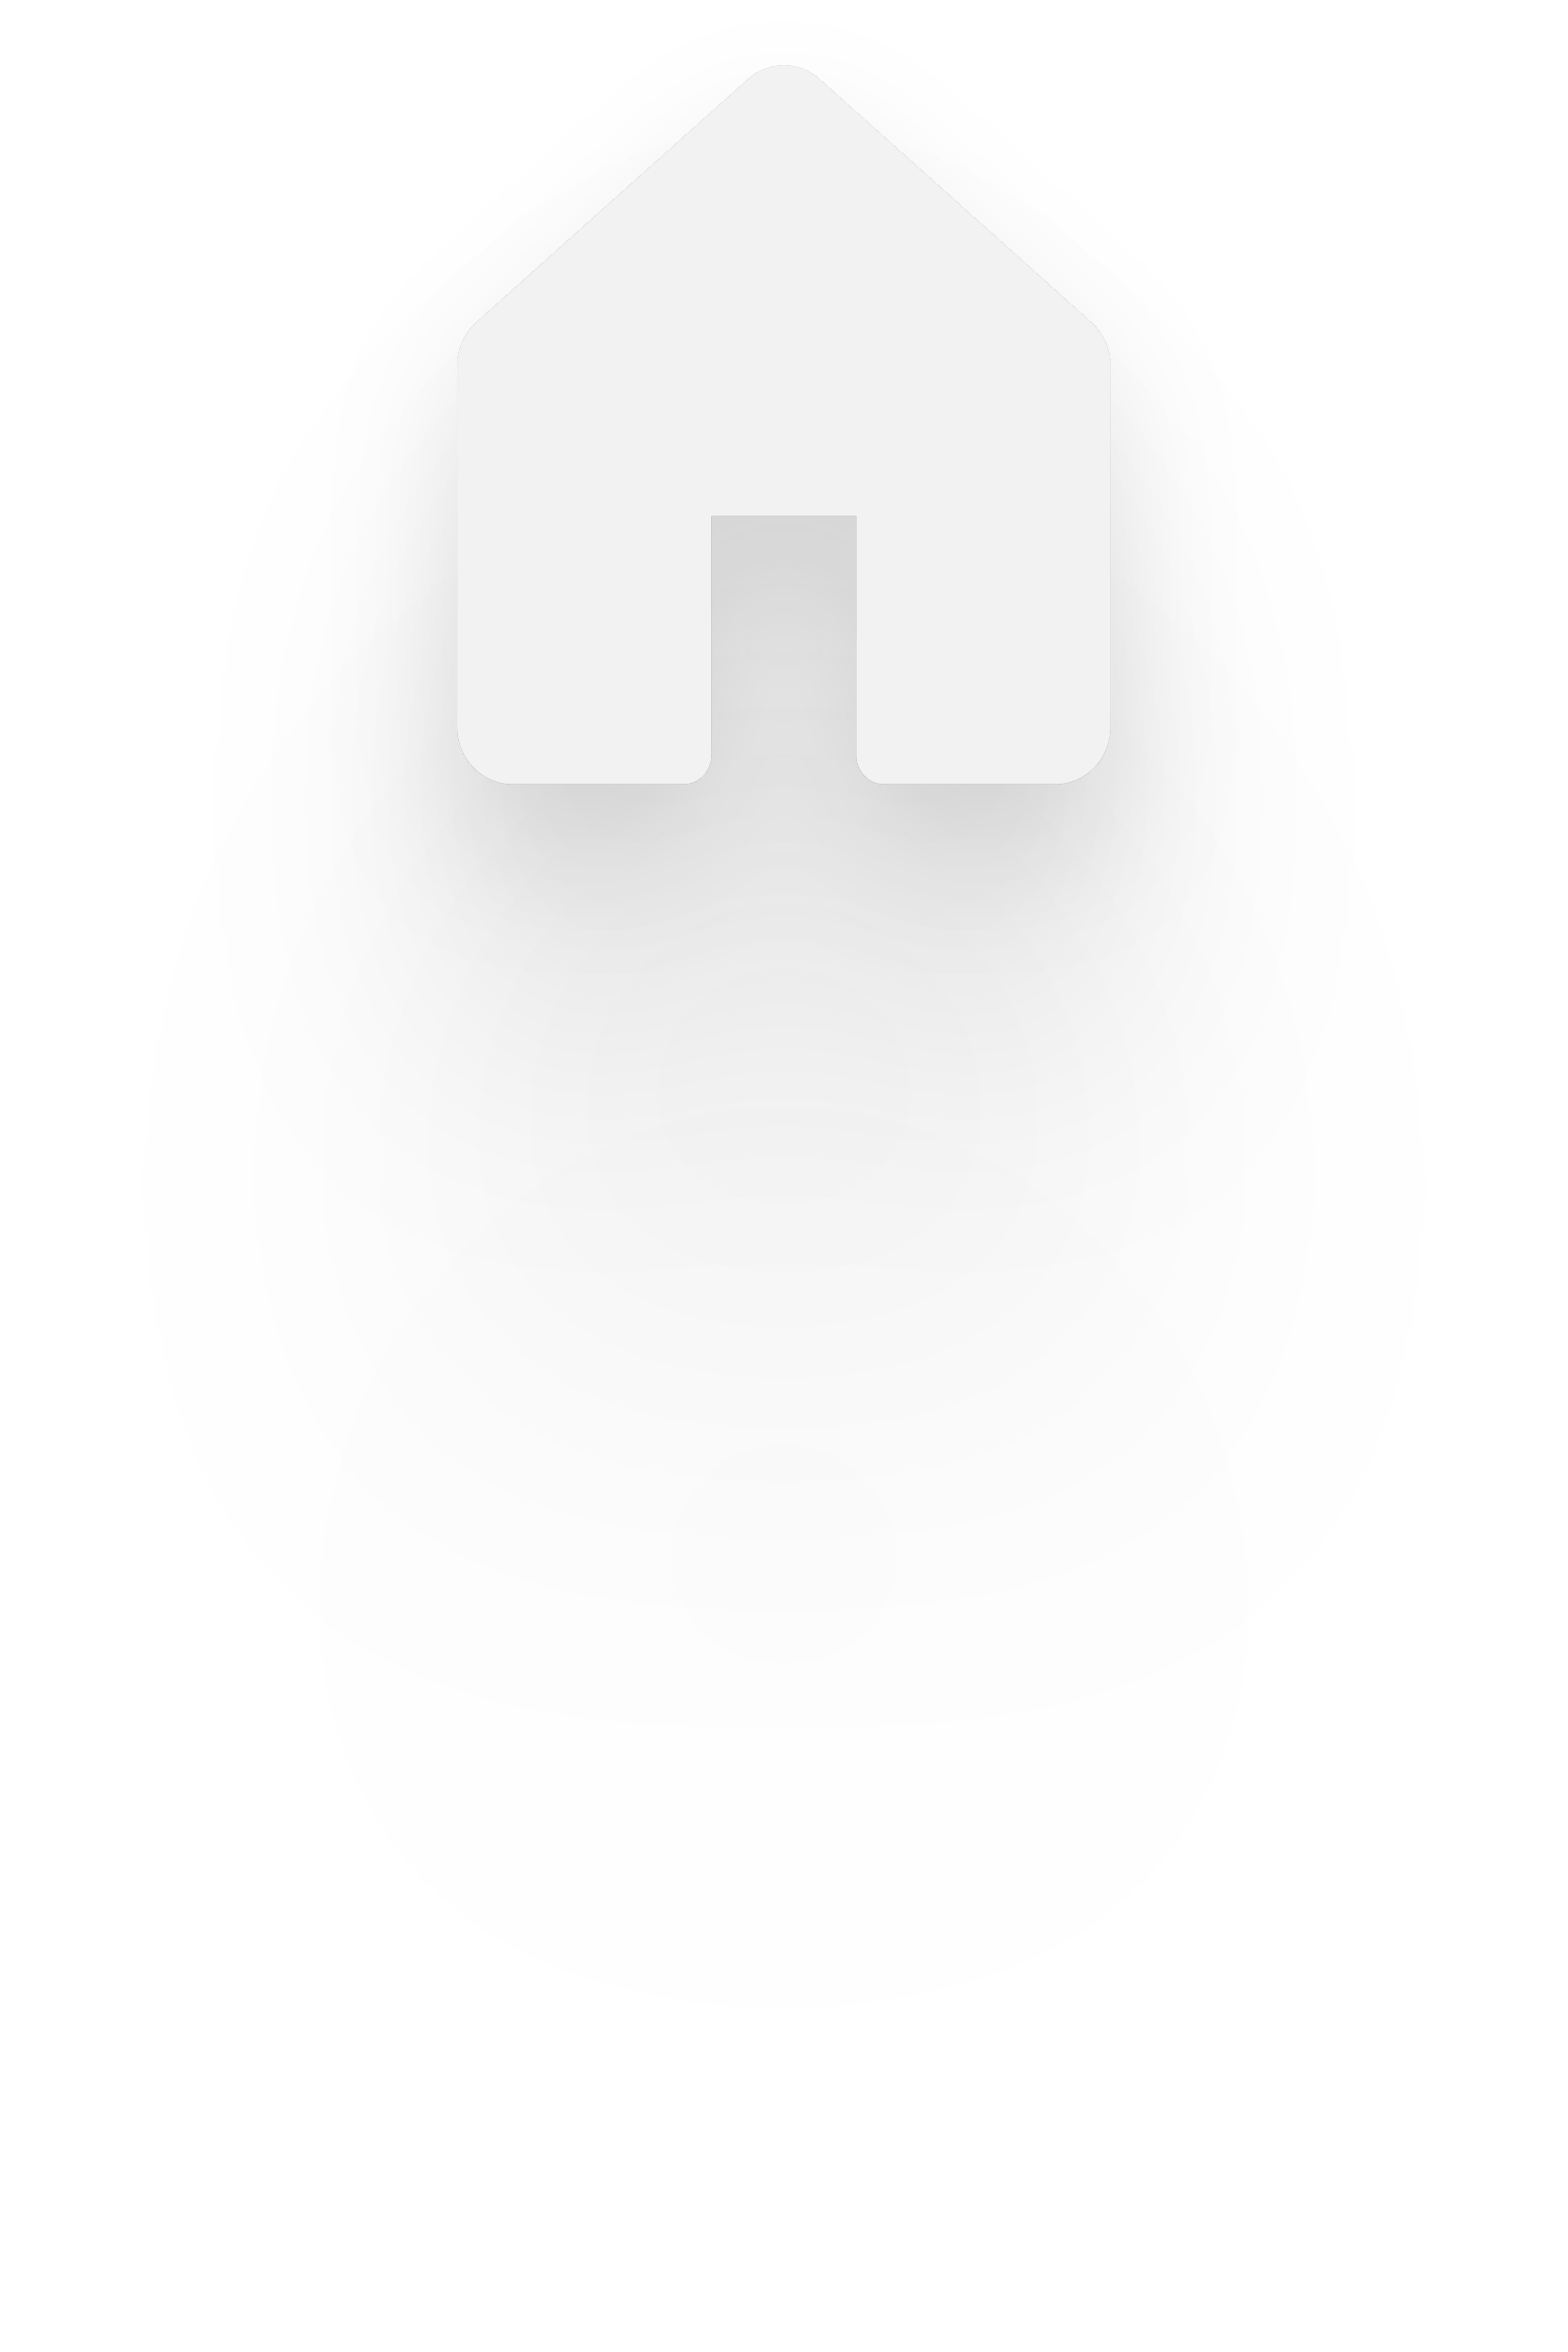
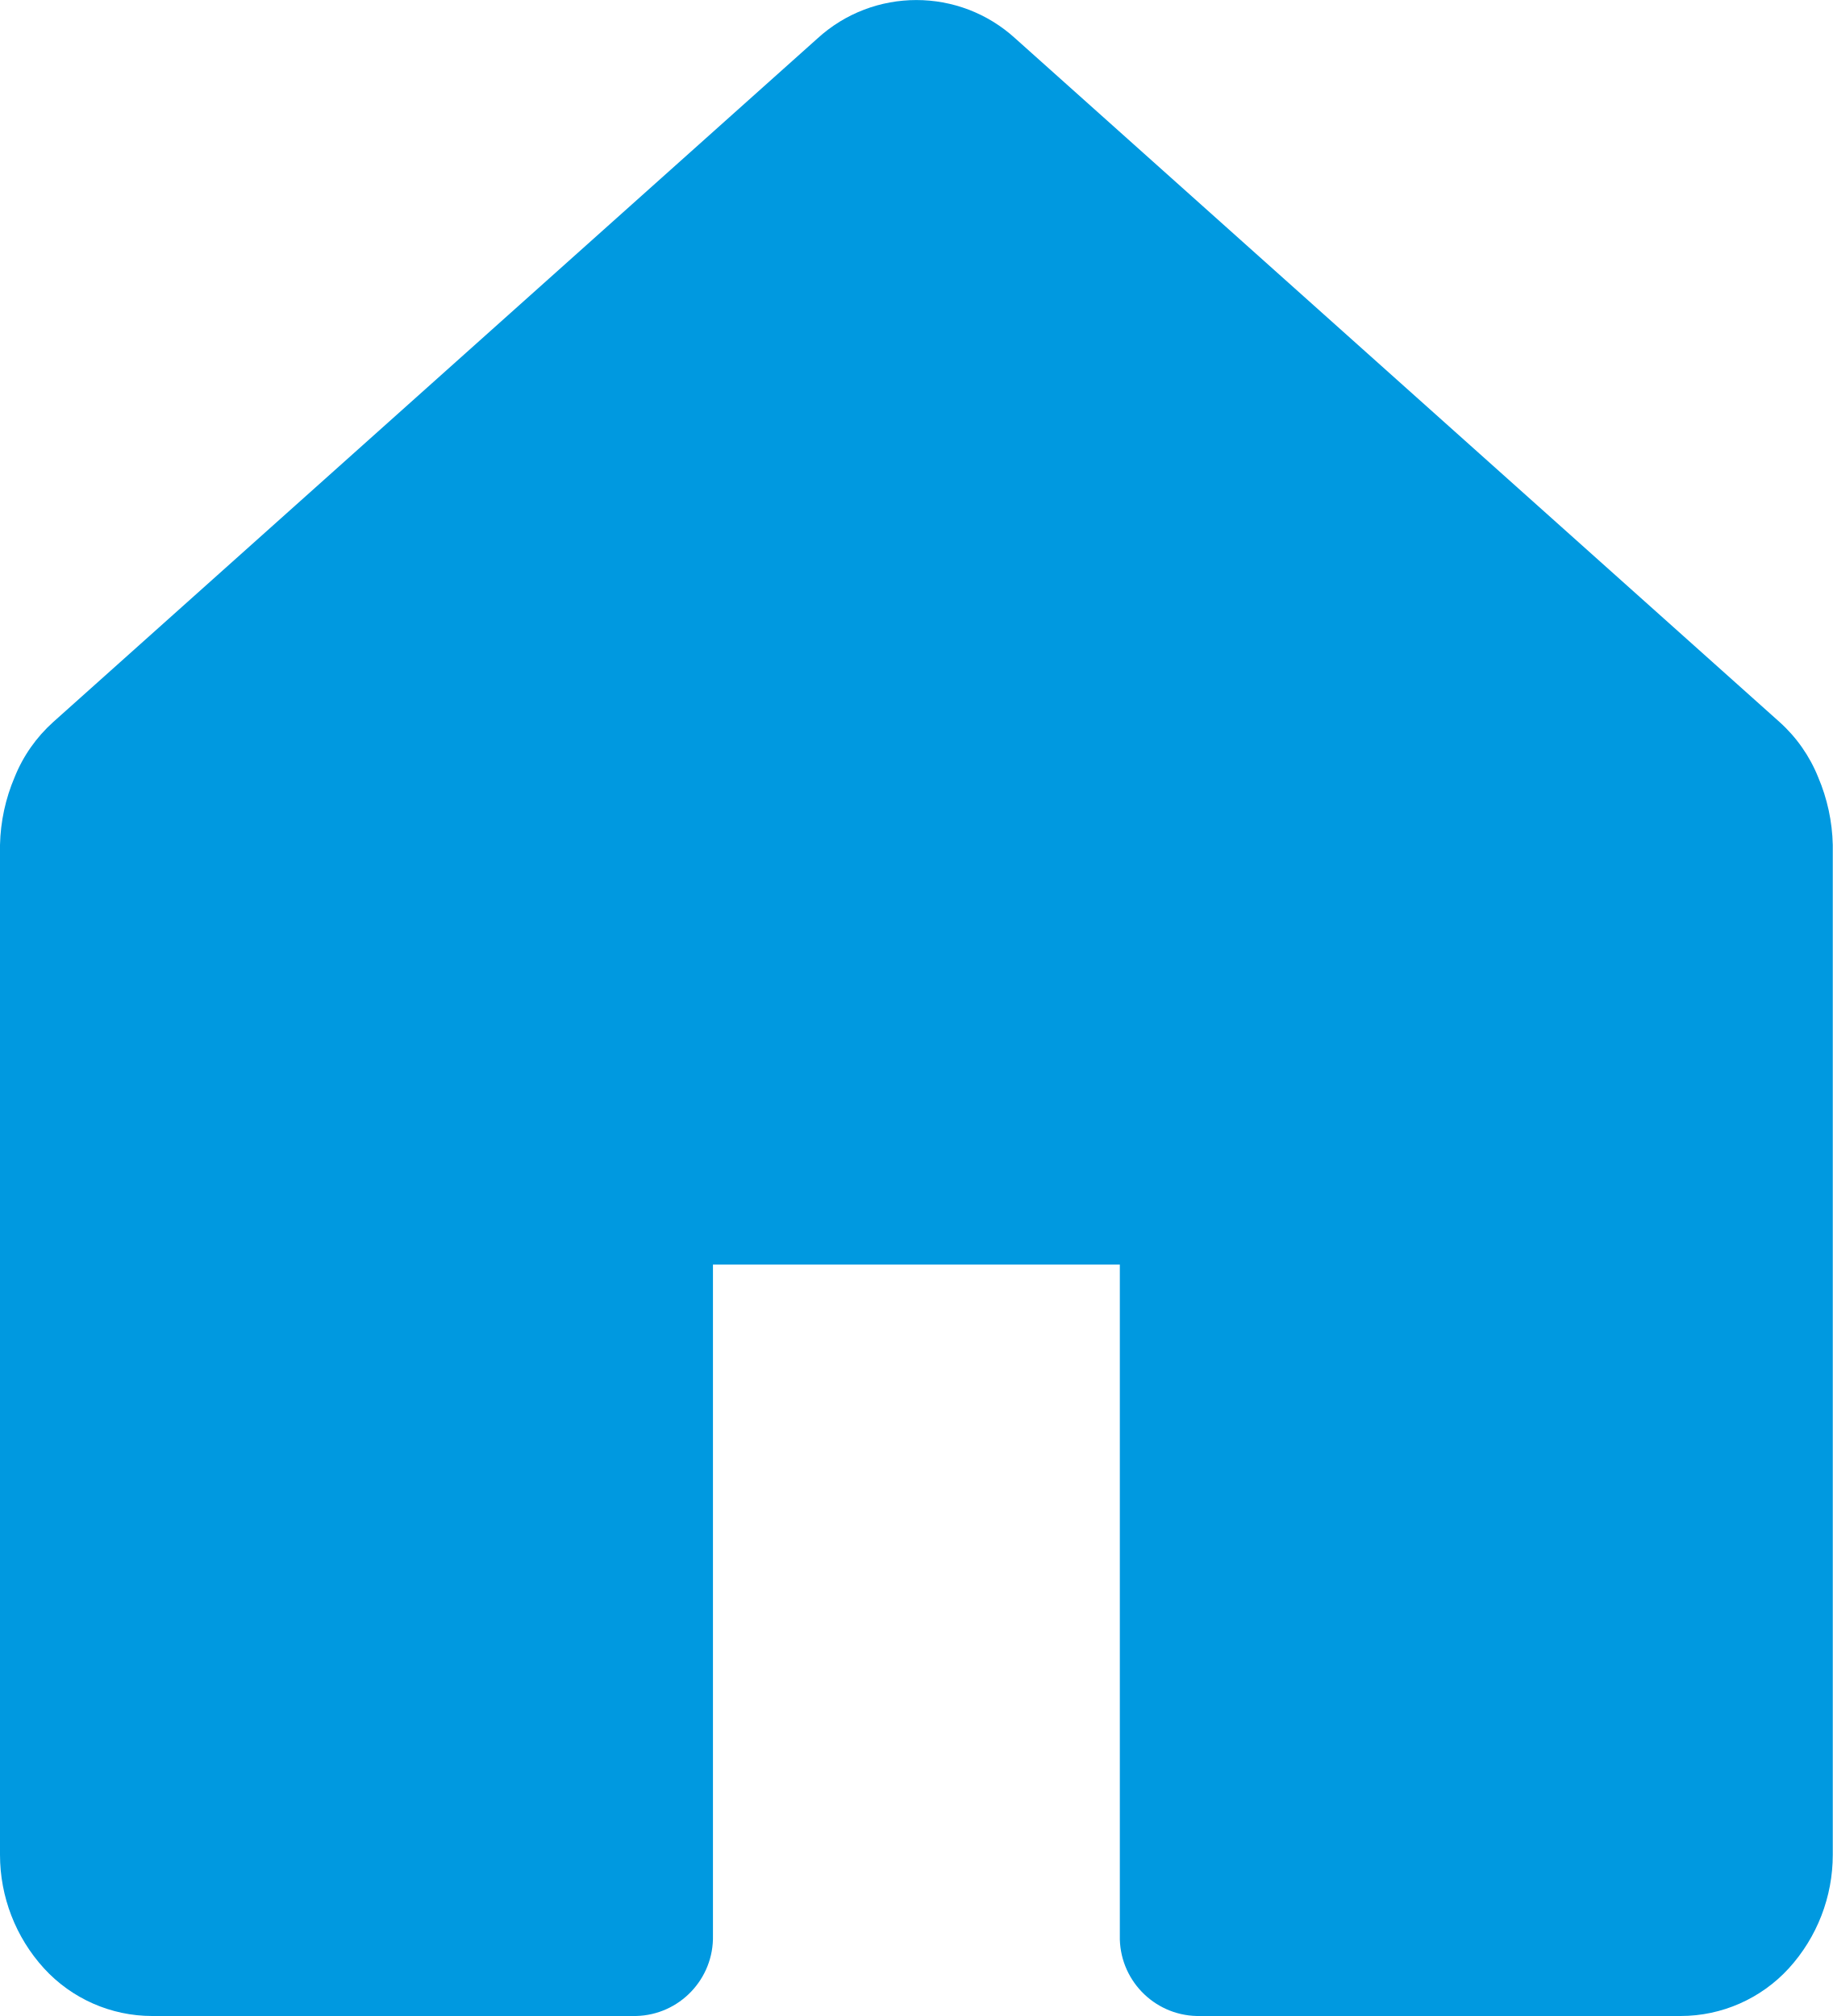
- <svg xmlns="http://www.w3.org/2000/svg" width="24" height="36" viewBox="0 0 24 36" fill="none">
-   <g filter="url(#filter0_ddddd_1301_832)">
-     <path d="M12.539 1.209C12.388 1.074 12.197 1 12 1C11.803 1 11.612 1.074 11.461 1.209L7.294 4.938C7.202 5.021 7.128 5.124 7.077 5.239C7.026 5.355 7 5.481 7 5.609V11.121C7 11.354 7.088 11.578 7.244 11.742C7.4 11.907 7.612 12 7.833 12H10.472C10.583 12 10.689 11.954 10.767 11.871C10.845 11.789 10.889 11.677 10.889 11.56V7.897H13.111V11.56C13.111 11.803 13.298 12 13.528 12H16.167C16.388 12 16.6 11.907 16.756 11.742C16.912 11.578 17 11.354 17 11.121V5.609C17 5.481 16.974 5.355 16.923 5.239C16.872 5.124 16.798 5.021 16.706 4.938L12.539 1.209Z" fill="#F2F2F2" />
+ <svg xmlns="http://www.w3.org/2000/svg" viewBox="0 0 10 11">
+   <defs>
+     <style>.cls-1{fill:#0099e0;}</style>
+   </defs>
+   <g id="Layer_2" data-name="Layer 2">
+     <g id="Layer_1-2" data-name="Layer 1">
+       <path class="cls-1" d="M5.54.21a.8.8,0,0,0-1.08,0L.29,3.94a.81.81,0,0,0-.21.3A1,1,0,0,0,0,4.61v5.51a.92.92,0,0,0,.24.62A.8.8,0,0,0,.83,11H3.47a.43.43,0,0,0,.42-.44V6.9H6.11v3.66a.43.43,0,0,0,.42.44H9.17a.8.8,0,0,0,.59-.26.92.92,0,0,0,.24-.62V4.61a1,1,0,0,0-.08-.37.81.81,0,0,0-.21-.3Z" />
+     </g>
  </g>
-   <defs>
-     <filter id="filter0_ddddd_1301_832" x="0" y="0" width="24" height="36" filterUnits="userSpaceOnUse" color-interpolation-filters="sRGB">
-       <feFlood flood-opacity="0" result="BackgroundImageFix" />
-       <feColorMatrix in="SourceAlpha" type="matrix" values="0 0 0 0 0 0 0 0 0 0 0 0 0 0 0 0 0 0 127 0" result="hardAlpha" />
-       <feOffset />
-       <feColorMatrix type="matrix" values="0 0 0 0 0 0 0 0 0 0 0 0 0 0 0 0 0 0 0.1 0" />
-       <feBlend mode="normal" in2="BackgroundImageFix" result="effect1_dropShadow_1301_832" />
-       <feColorMatrix in="SourceAlpha" type="matrix" values="0 0 0 0 0 0 0 0 0 0 0 0 0 0 0 0 0 0 127 0" result="hardAlpha" />
-       <feOffset dy="1" />
-       <feGaussianBlur stdDeviation="1" />
-       <feColorMatrix type="matrix" values="0 0 0 0 0 0 0 0 0 0 0 0 0 0 0 0 0 0 0.1 0" />
-       <feBlend mode="normal" in2="effect1_dropShadow_1301_832" result="effect2_dropShadow_1301_832" />
-       <feColorMatrix in="SourceAlpha" type="matrix" values="0 0 0 0 0 0 0 0 0 0 0 0 0 0 0 0 0 0 127 0" result="hardAlpha" />
-       <feOffset dy="4" />
-       <feGaussianBlur stdDeviation="2" />
-       <feColorMatrix type="matrix" values="0 0 0 0 0 0 0 0 0 0 0 0 0 0 0 0 0 0 0.09 0" />
-       <feBlend mode="normal" in2="effect2_dropShadow_1301_832" result="effect3_dropShadow_1301_832" />
-       <feColorMatrix in="SourceAlpha" type="matrix" values="0 0 0 0 0 0 0 0 0 0 0 0 0 0 0 0 0 0 127 0" result="hardAlpha" />
-       <feOffset dy="10" />
-       <feGaussianBlur stdDeviation="3" />
-       <feColorMatrix type="matrix" values="0 0 0 0 0 0 0 0 0 0 0 0 0 0 0 0 0 0 0.05 0" />
-       <feBlend mode="normal" in2="effect3_dropShadow_1301_832" result="effect4_dropShadow_1301_832" />
-       <feColorMatrix in="SourceAlpha" type="matrix" values="0 0 0 0 0 0 0 0 0 0 0 0 0 0 0 0 0 0 127 0" result="hardAlpha" />
-       <feOffset dy="17" />
-       <feGaussianBlur stdDeviation="3.5" />
-       <feColorMatrix type="matrix" values="0 0 0 0 0 0 0 0 0 0 0 0 0 0 0 0 0 0 0.01 0" />
-       <feBlend mode="normal" in2="effect4_dropShadow_1301_832" result="effect5_dropShadow_1301_832" />
-       <feBlend mode="normal" in="SourceGraphic" in2="effect5_dropShadow_1301_832" result="shape" />
-     </filter>
-   </defs>
</svg>
